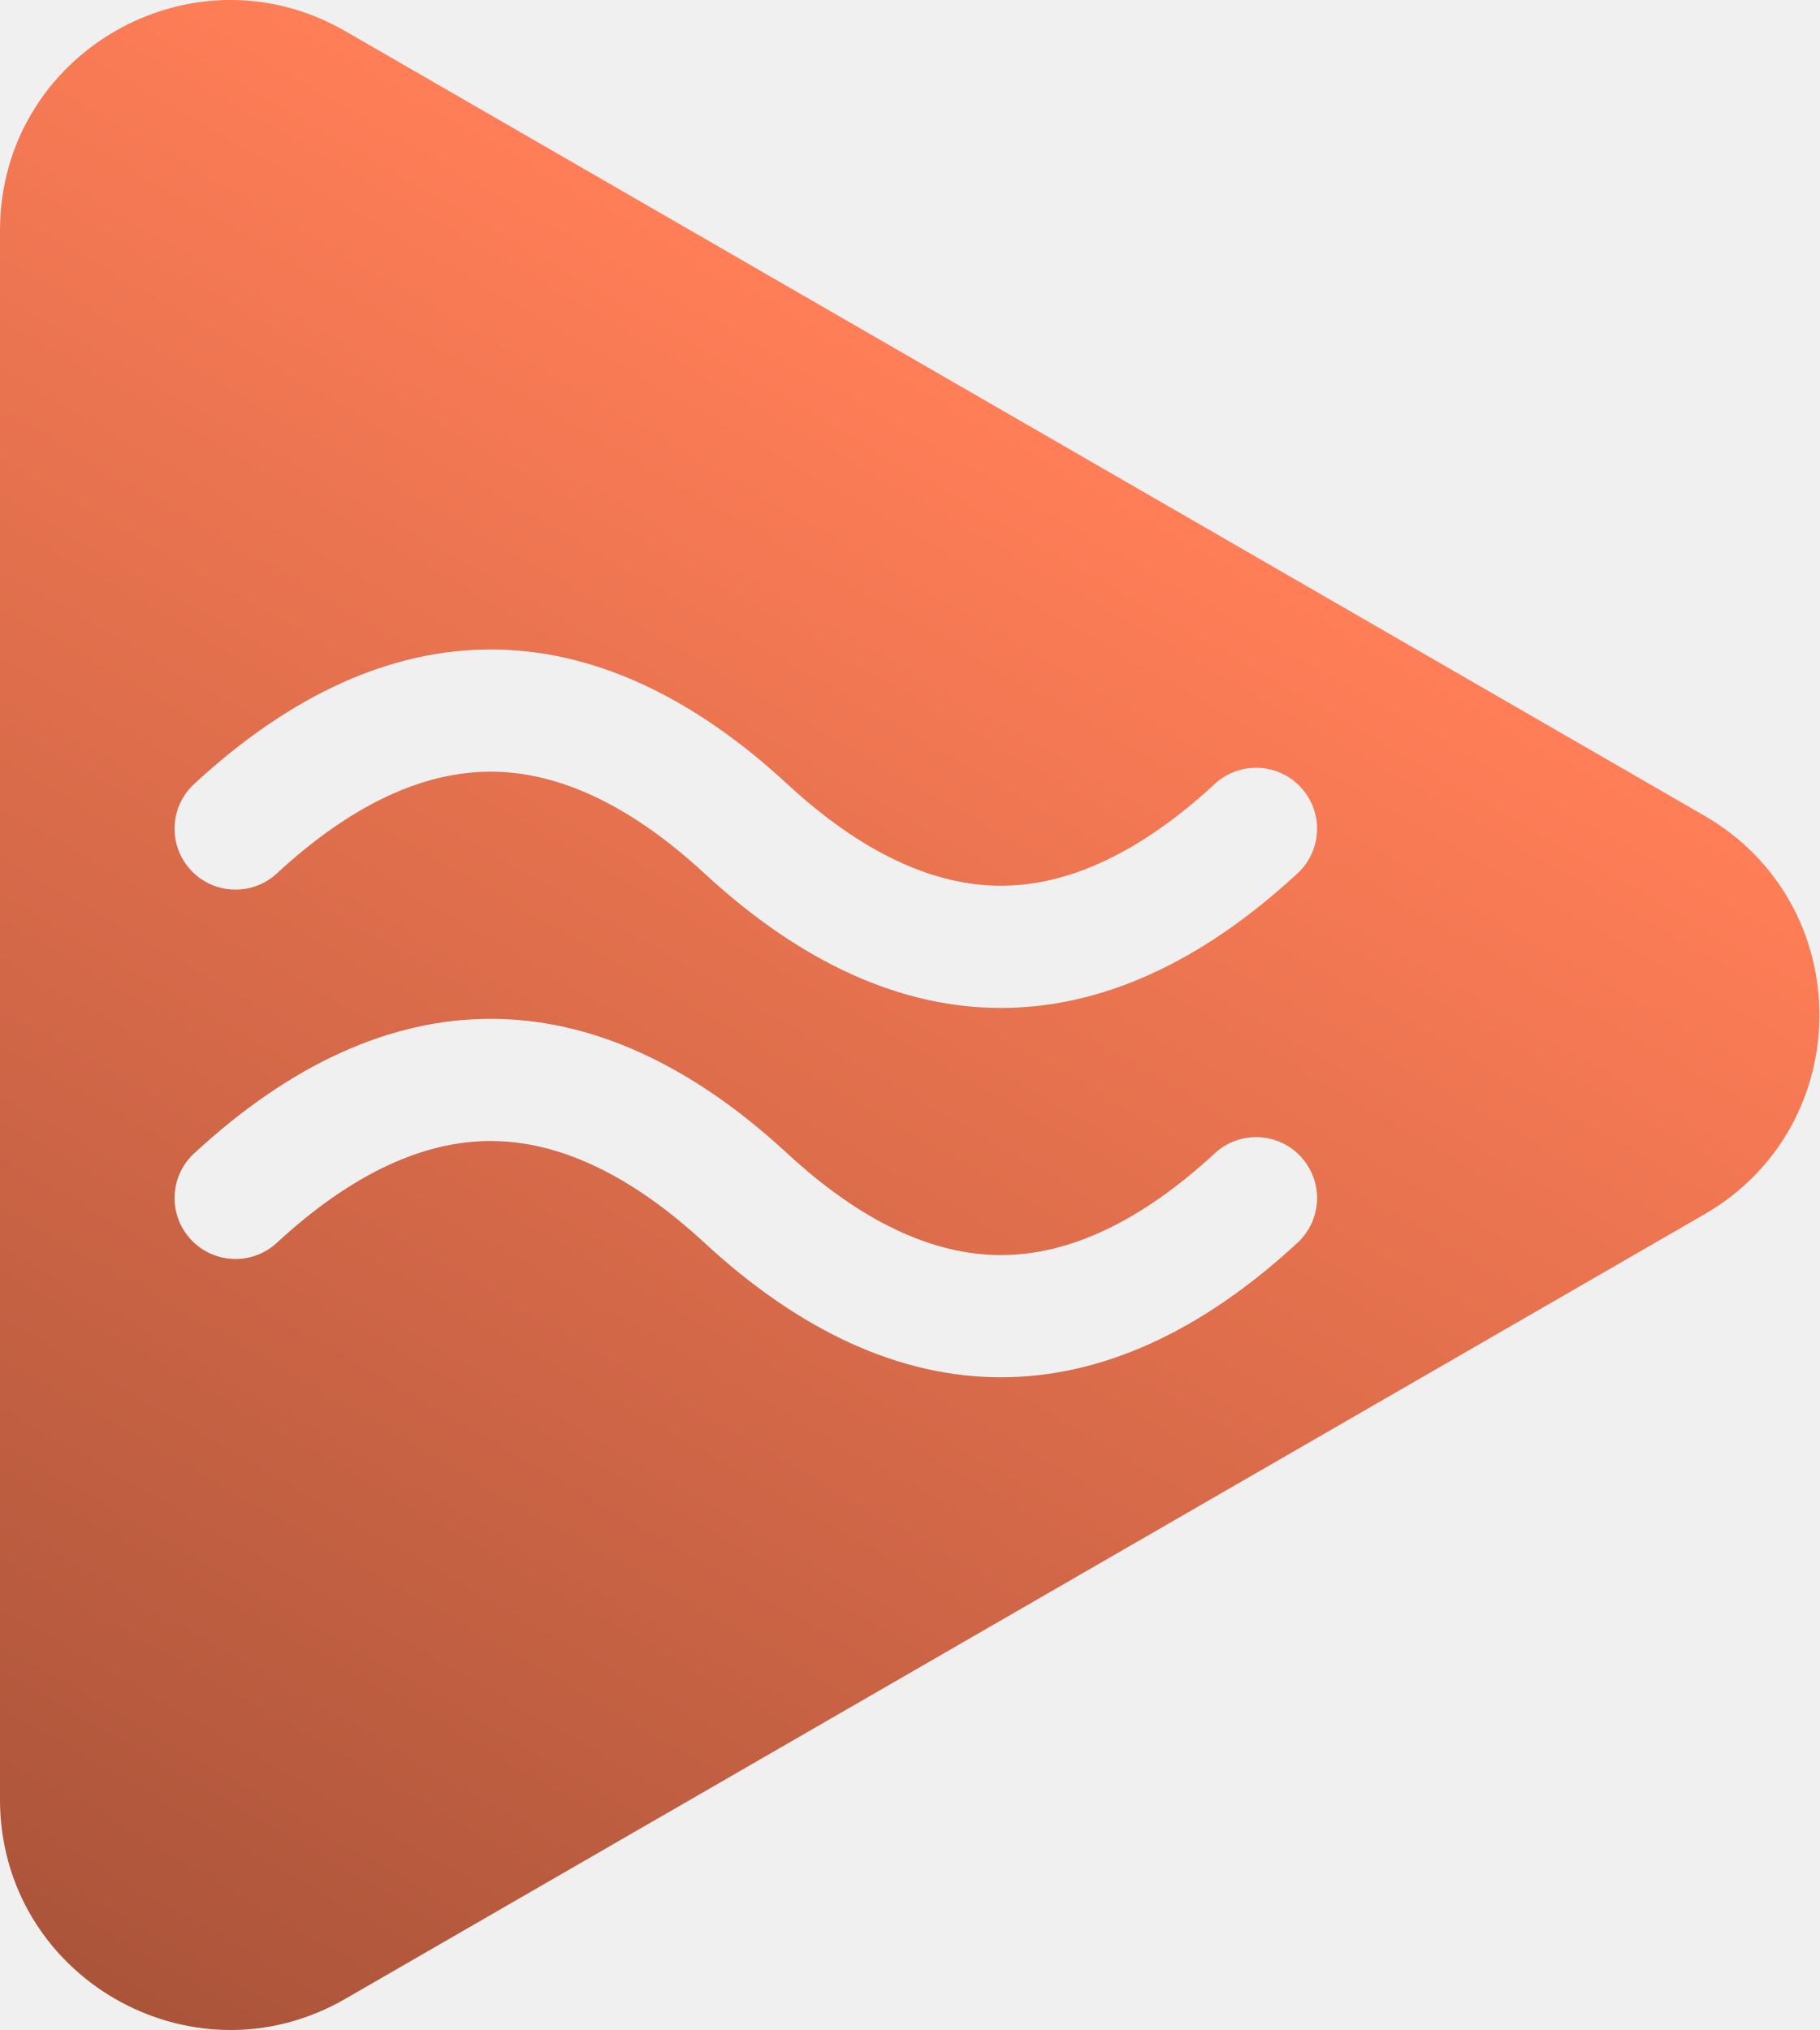
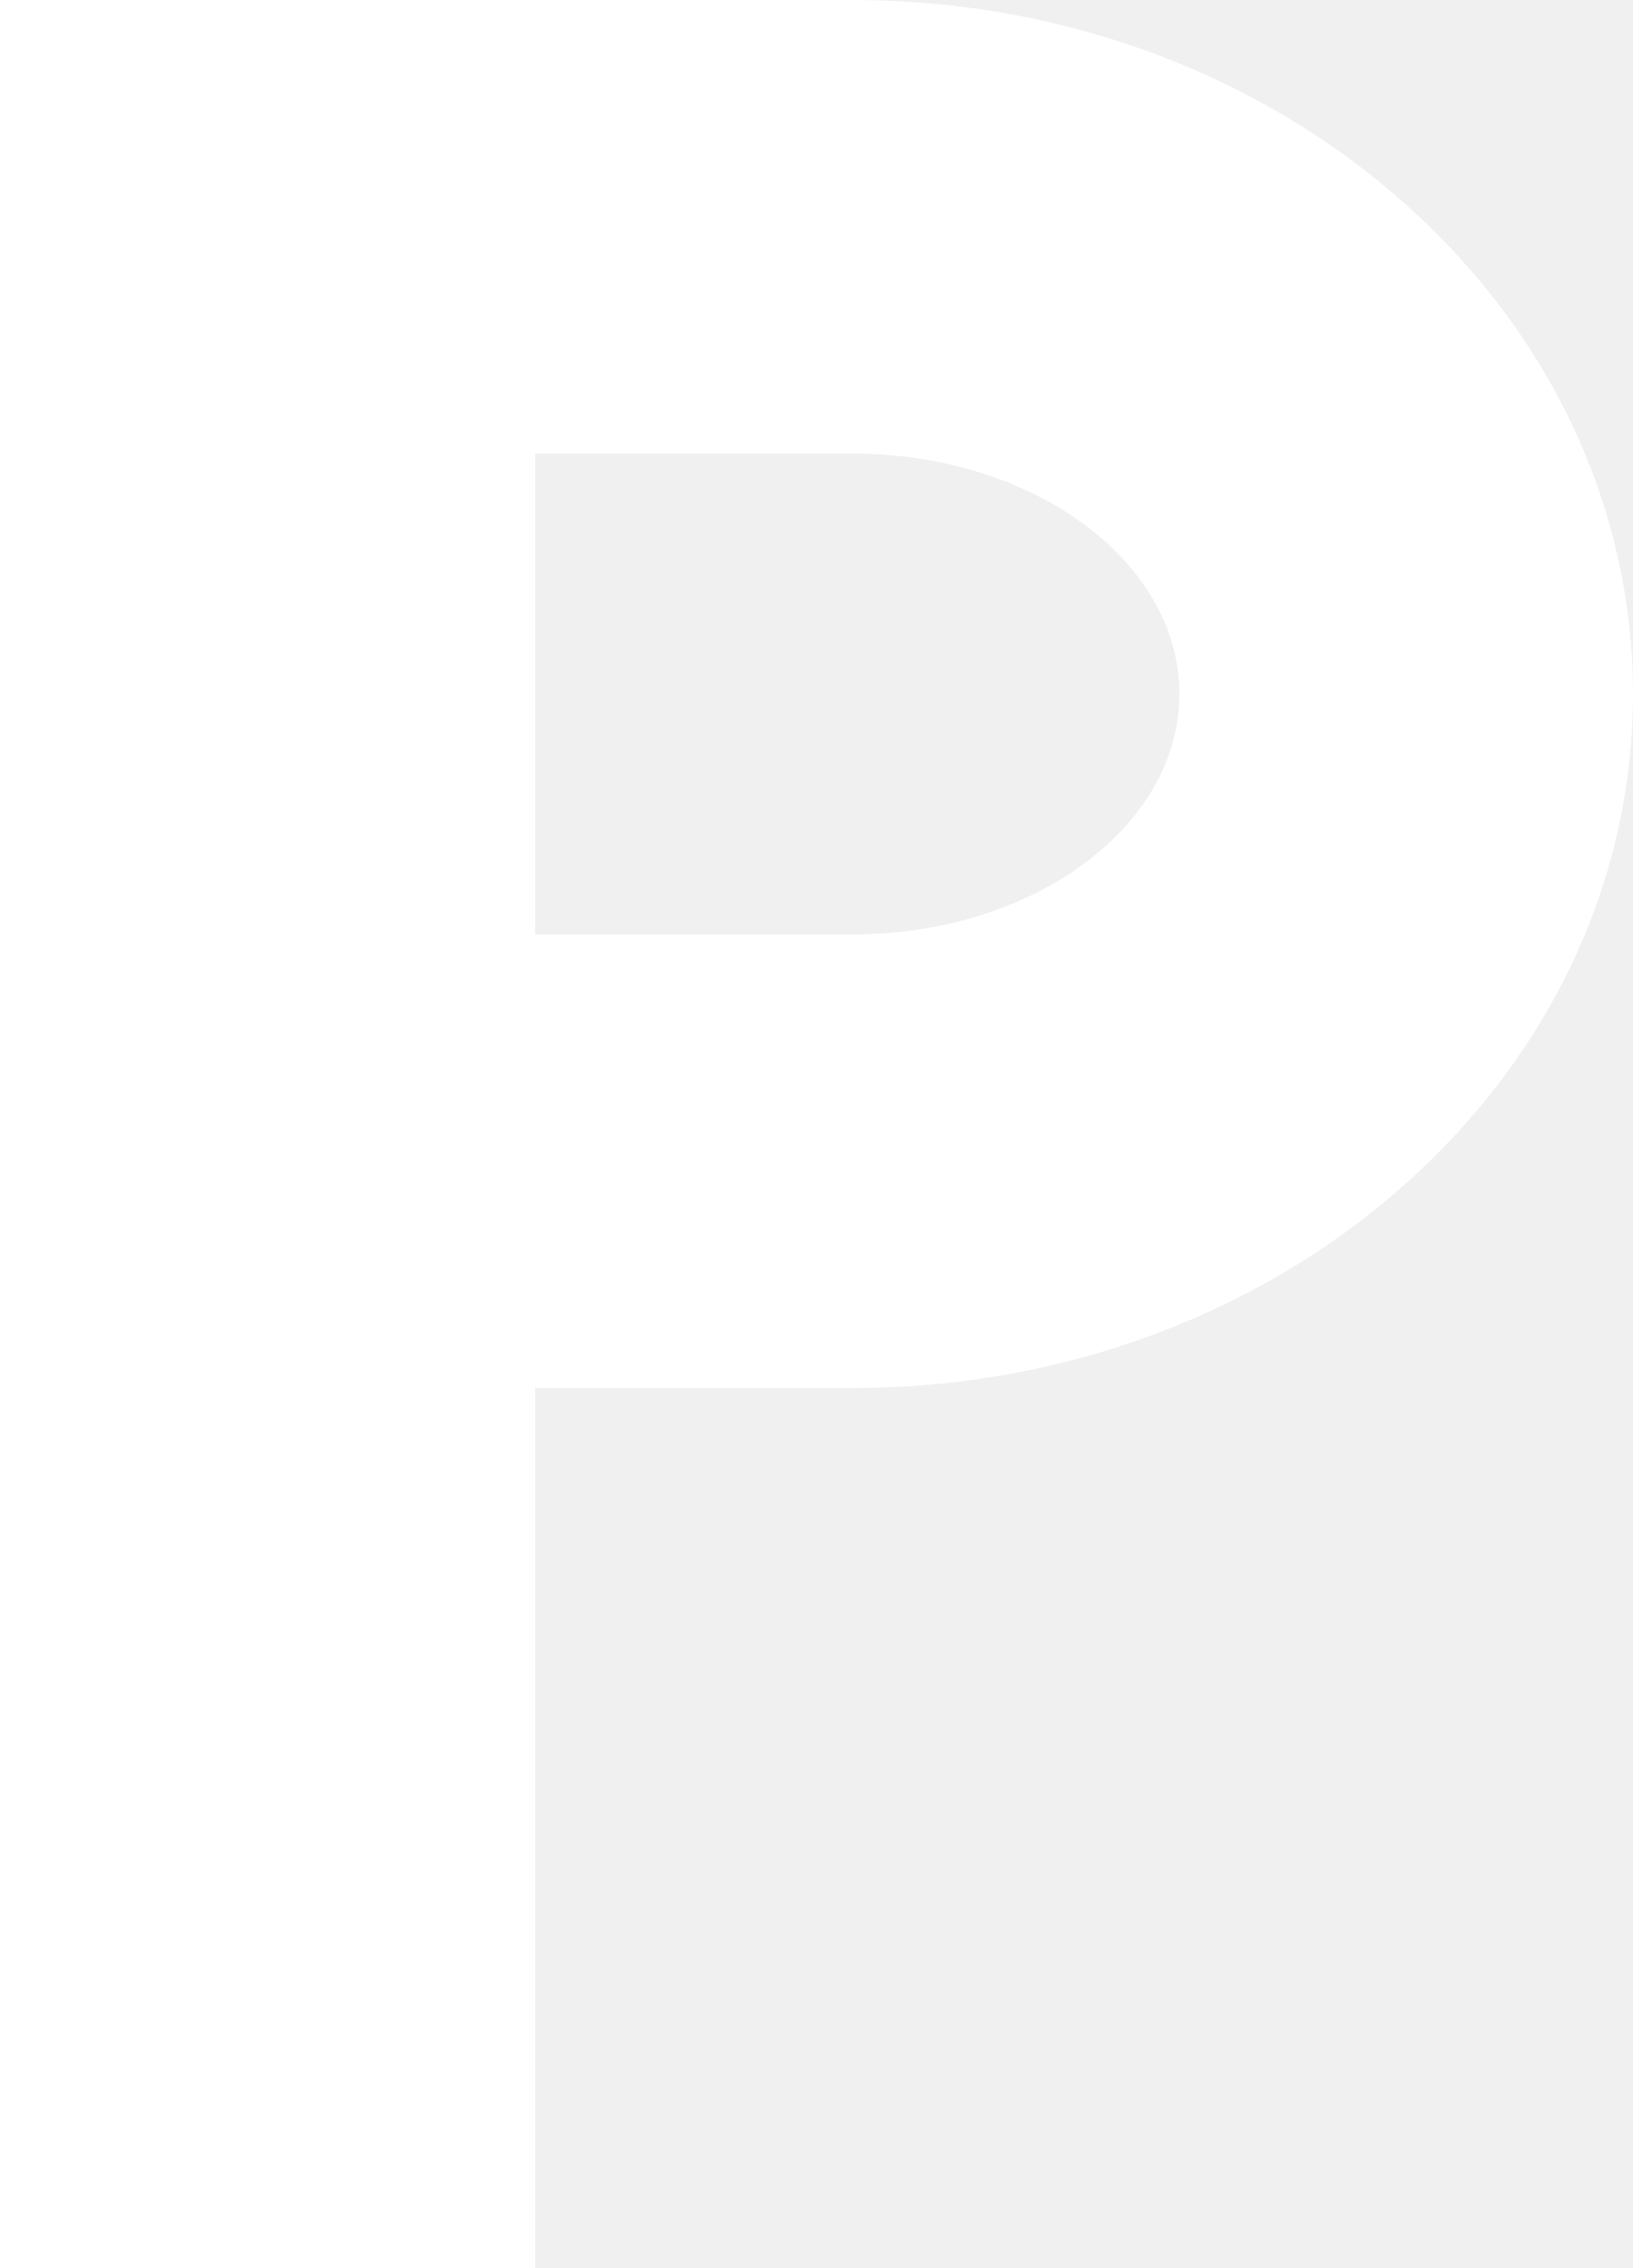
- <svg xmlns="http://www.w3.org/2000/svg" id="Layer_2" viewBox="0 32 358.32 399.86">
-   <defs>
-     <style>.cls-1{fill:url(#linear-gradient);}</style>
-     <linearGradient id="linear-gradient" x1="22.67" y1="425.72" x2="201.83" y2="115.4" gradientUnits="userSpaceOnUse">
-       <stop offset="0" stop-color="#ab543a" />
-       <stop offset="1" stop-color="#ff7e57" />
-     </linearGradient>
-   </defs>
-   <path class="cls-1" d="M335.65,192.66L68.01,38.14C37.78,20.69,0,42.5,0,77.41v309.04c0,34.91,37.78,56.72,68.01,39.27l267.64-154.52c30.23-17.45,30.23-61.08,0-78.54ZM255.53,276.8c-19.1,17.66-38.75,26.49-58.4,26.49s-39.29-8.83-58.39-26.49c-14.39-13.3-28.55-20.05-42.11-20.05s-27.72,6.75-42.1,20.05c-4.87,4.5-12.46,4.2-16.96-.67-4.5-4.86-4.2-12.45.67-16.95,38.2-35.33,78.59-35.33,116.79,0,14.38,13.3,28.55,20.04,42.1,20.04s27.72-6.74,42.11-20.04c4.86-4.5,12.46-4.21,16.95.66,4.5,4.87,4.21,12.46-.66,16.96ZM255.53,204.04c-19.1,17.67-38.75,26.5-58.4,26.5s-39.29-8.83-58.39-26.5c-14.39-13.3-28.55-20.04-42.11-20.04s-27.72,6.74-42.1,20.04c-4.87,4.5-12.46,4.21-16.96-.66s-4.2-12.46.67-16.96c38.2-35.32,78.59-35.32,116.79,0,14.38,13.3,28.55,20.05,42.1,20.05s27.72-6.75,42.11-20.05c4.86-4.5,12.46-4.2,16.95.67,4.5,4.86,4.21,12.45-.66,16.95Z" />
+ <svg xmlns="http://www.w3.org/2000/svg" viewBox="0 0 180 250">
+   <path fill="#FFFFFF" transform="scale(0.5) translate(-332 -262)" d="M332,262H520C615,262 692,330.5 692,415C692,499.5 615,568 520,568H450V762H332ZM450,362V468H520C559.8,468 592,444.2 592,415C592,385.8 559.8,362 520,362Z" />
</svg>
